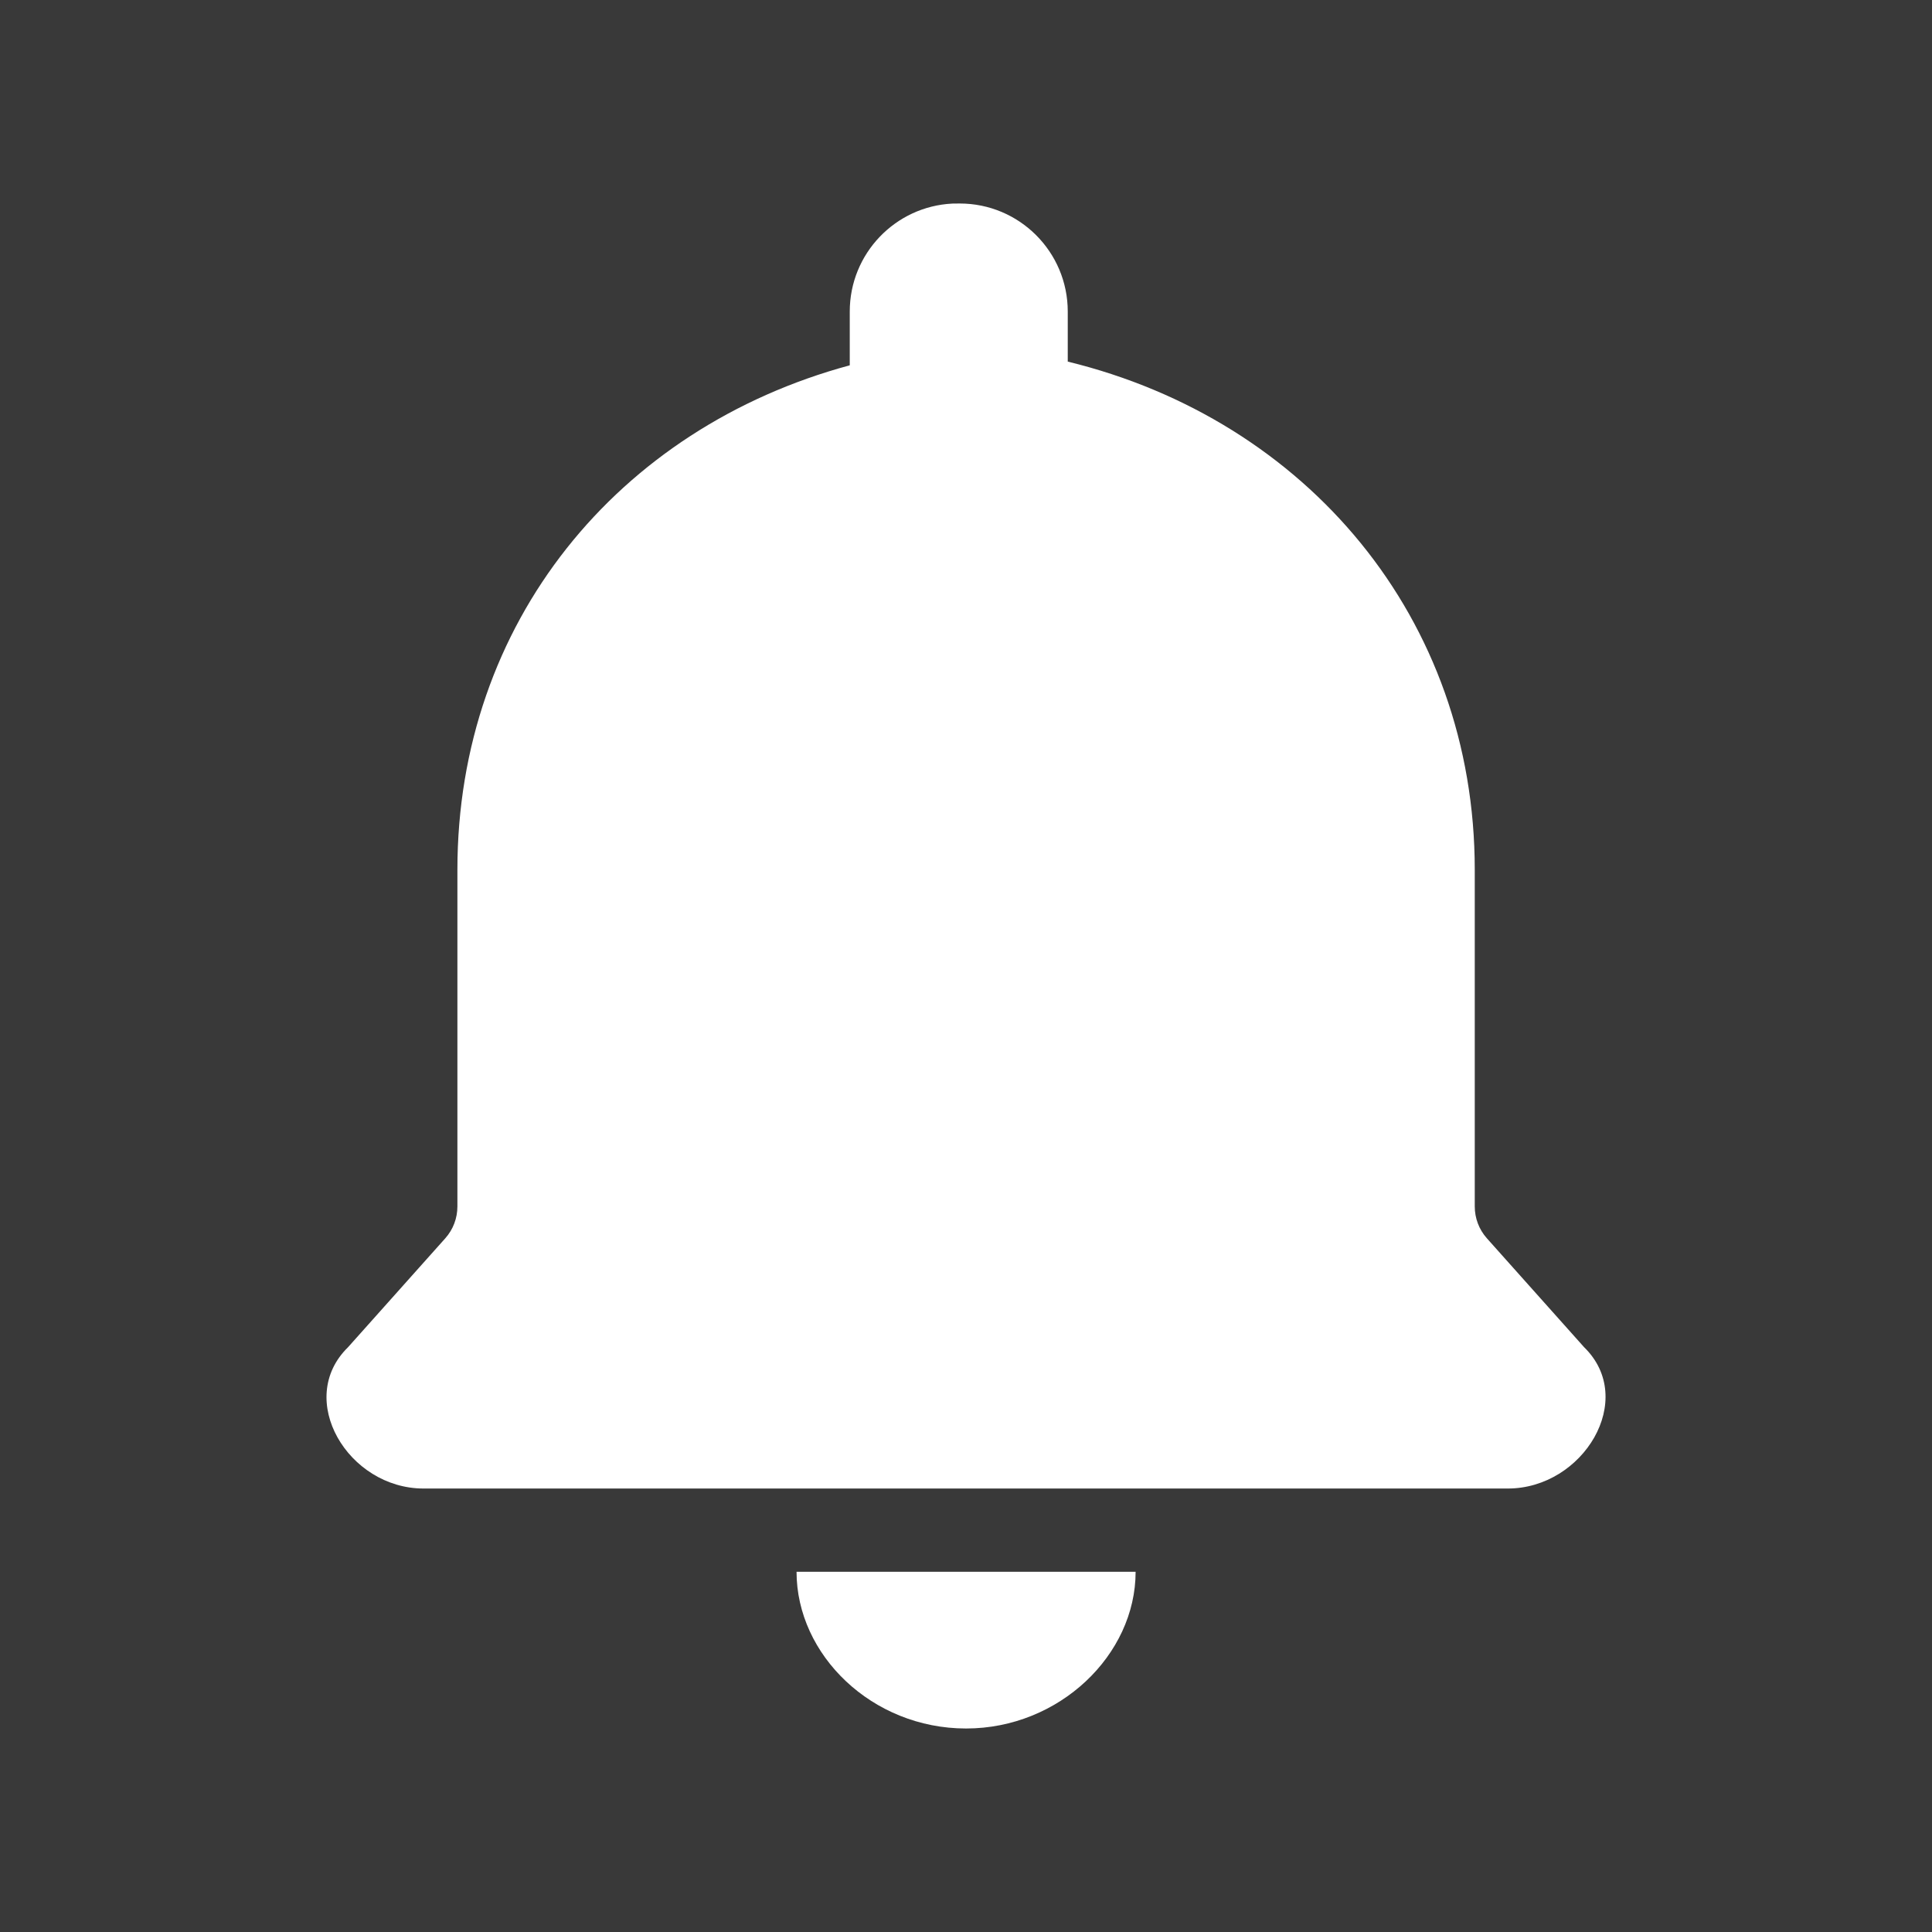
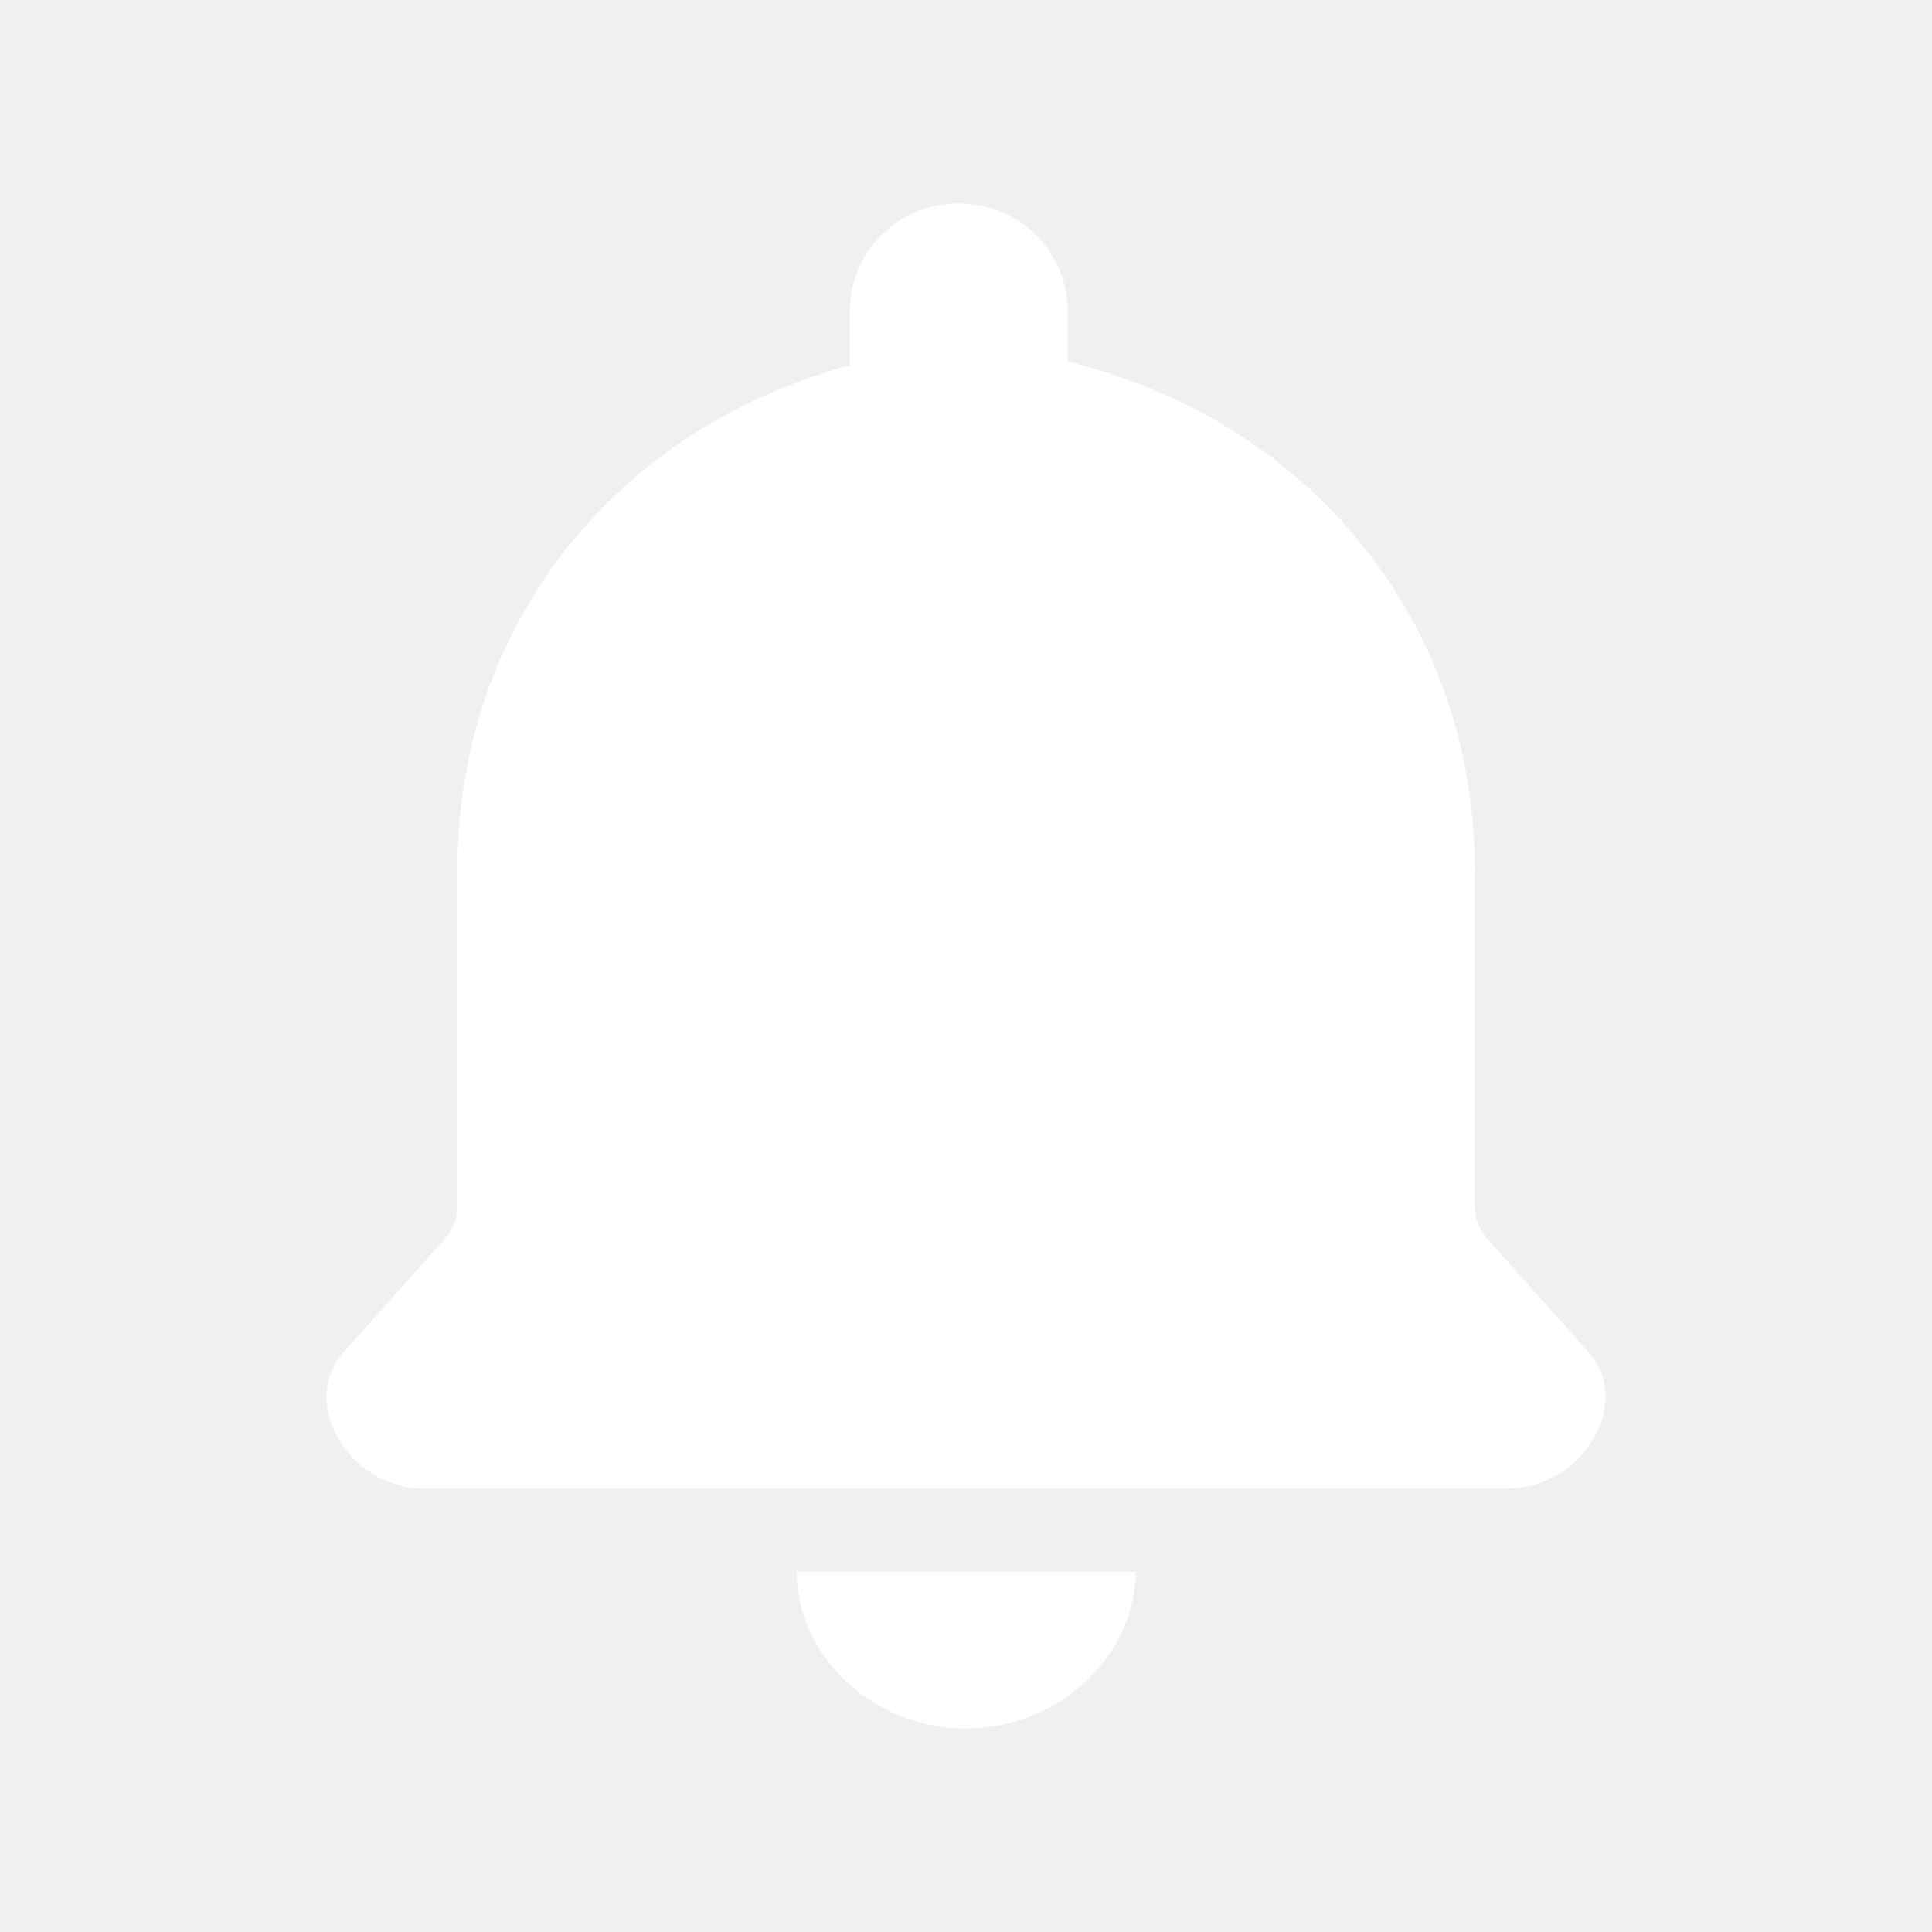
<svg xmlns="http://www.w3.org/2000/svg" width="24px" height="24px" viewBox="0 0 24 24" version="1.1">
  <g id="Icon-/-Mute" stroke="none" stroke-width="1" fill="none" fill-rule="evenodd">
-     <rect fill="#393939" x="0" y="0" width="24" height="24" />
    <path d="M11.922,2.528 C12.663,2.528 13.264,3.129 13.264,3.87 L13.264,4.492 C16.232,5.216 18.32,7.681 18.32,10.805 L18.32,14.987 C18.32,15.133 18.373,15.273 18.47,15.382 L19.678,16.735 C20.342,17.382 19.668,18.491 18.731,18.491 L5.261,18.491 C4.324,18.491 3.661,17.382 4.324,16.735 L5.532,15.382 C5.629,15.273 5.682,15.133 5.682,14.987 L5.682,10.805 C5.682,7.735 7.675,5.317 10.556,4.538 L10.556,3.87 C10.556,3.151 11.121,2.564 11.831,2.529 L11.922,2.528 Z M12.001,21.472 C13.159,21.472 14.107,20.558 14.107,19.525 L9.895,19.525 C9.895,20.558 10.832,21.472 12.001,21.472 Z" id="Shape" fill="#FFFFFF" fill-rule="nonzero" />
  </g>
</svg>
